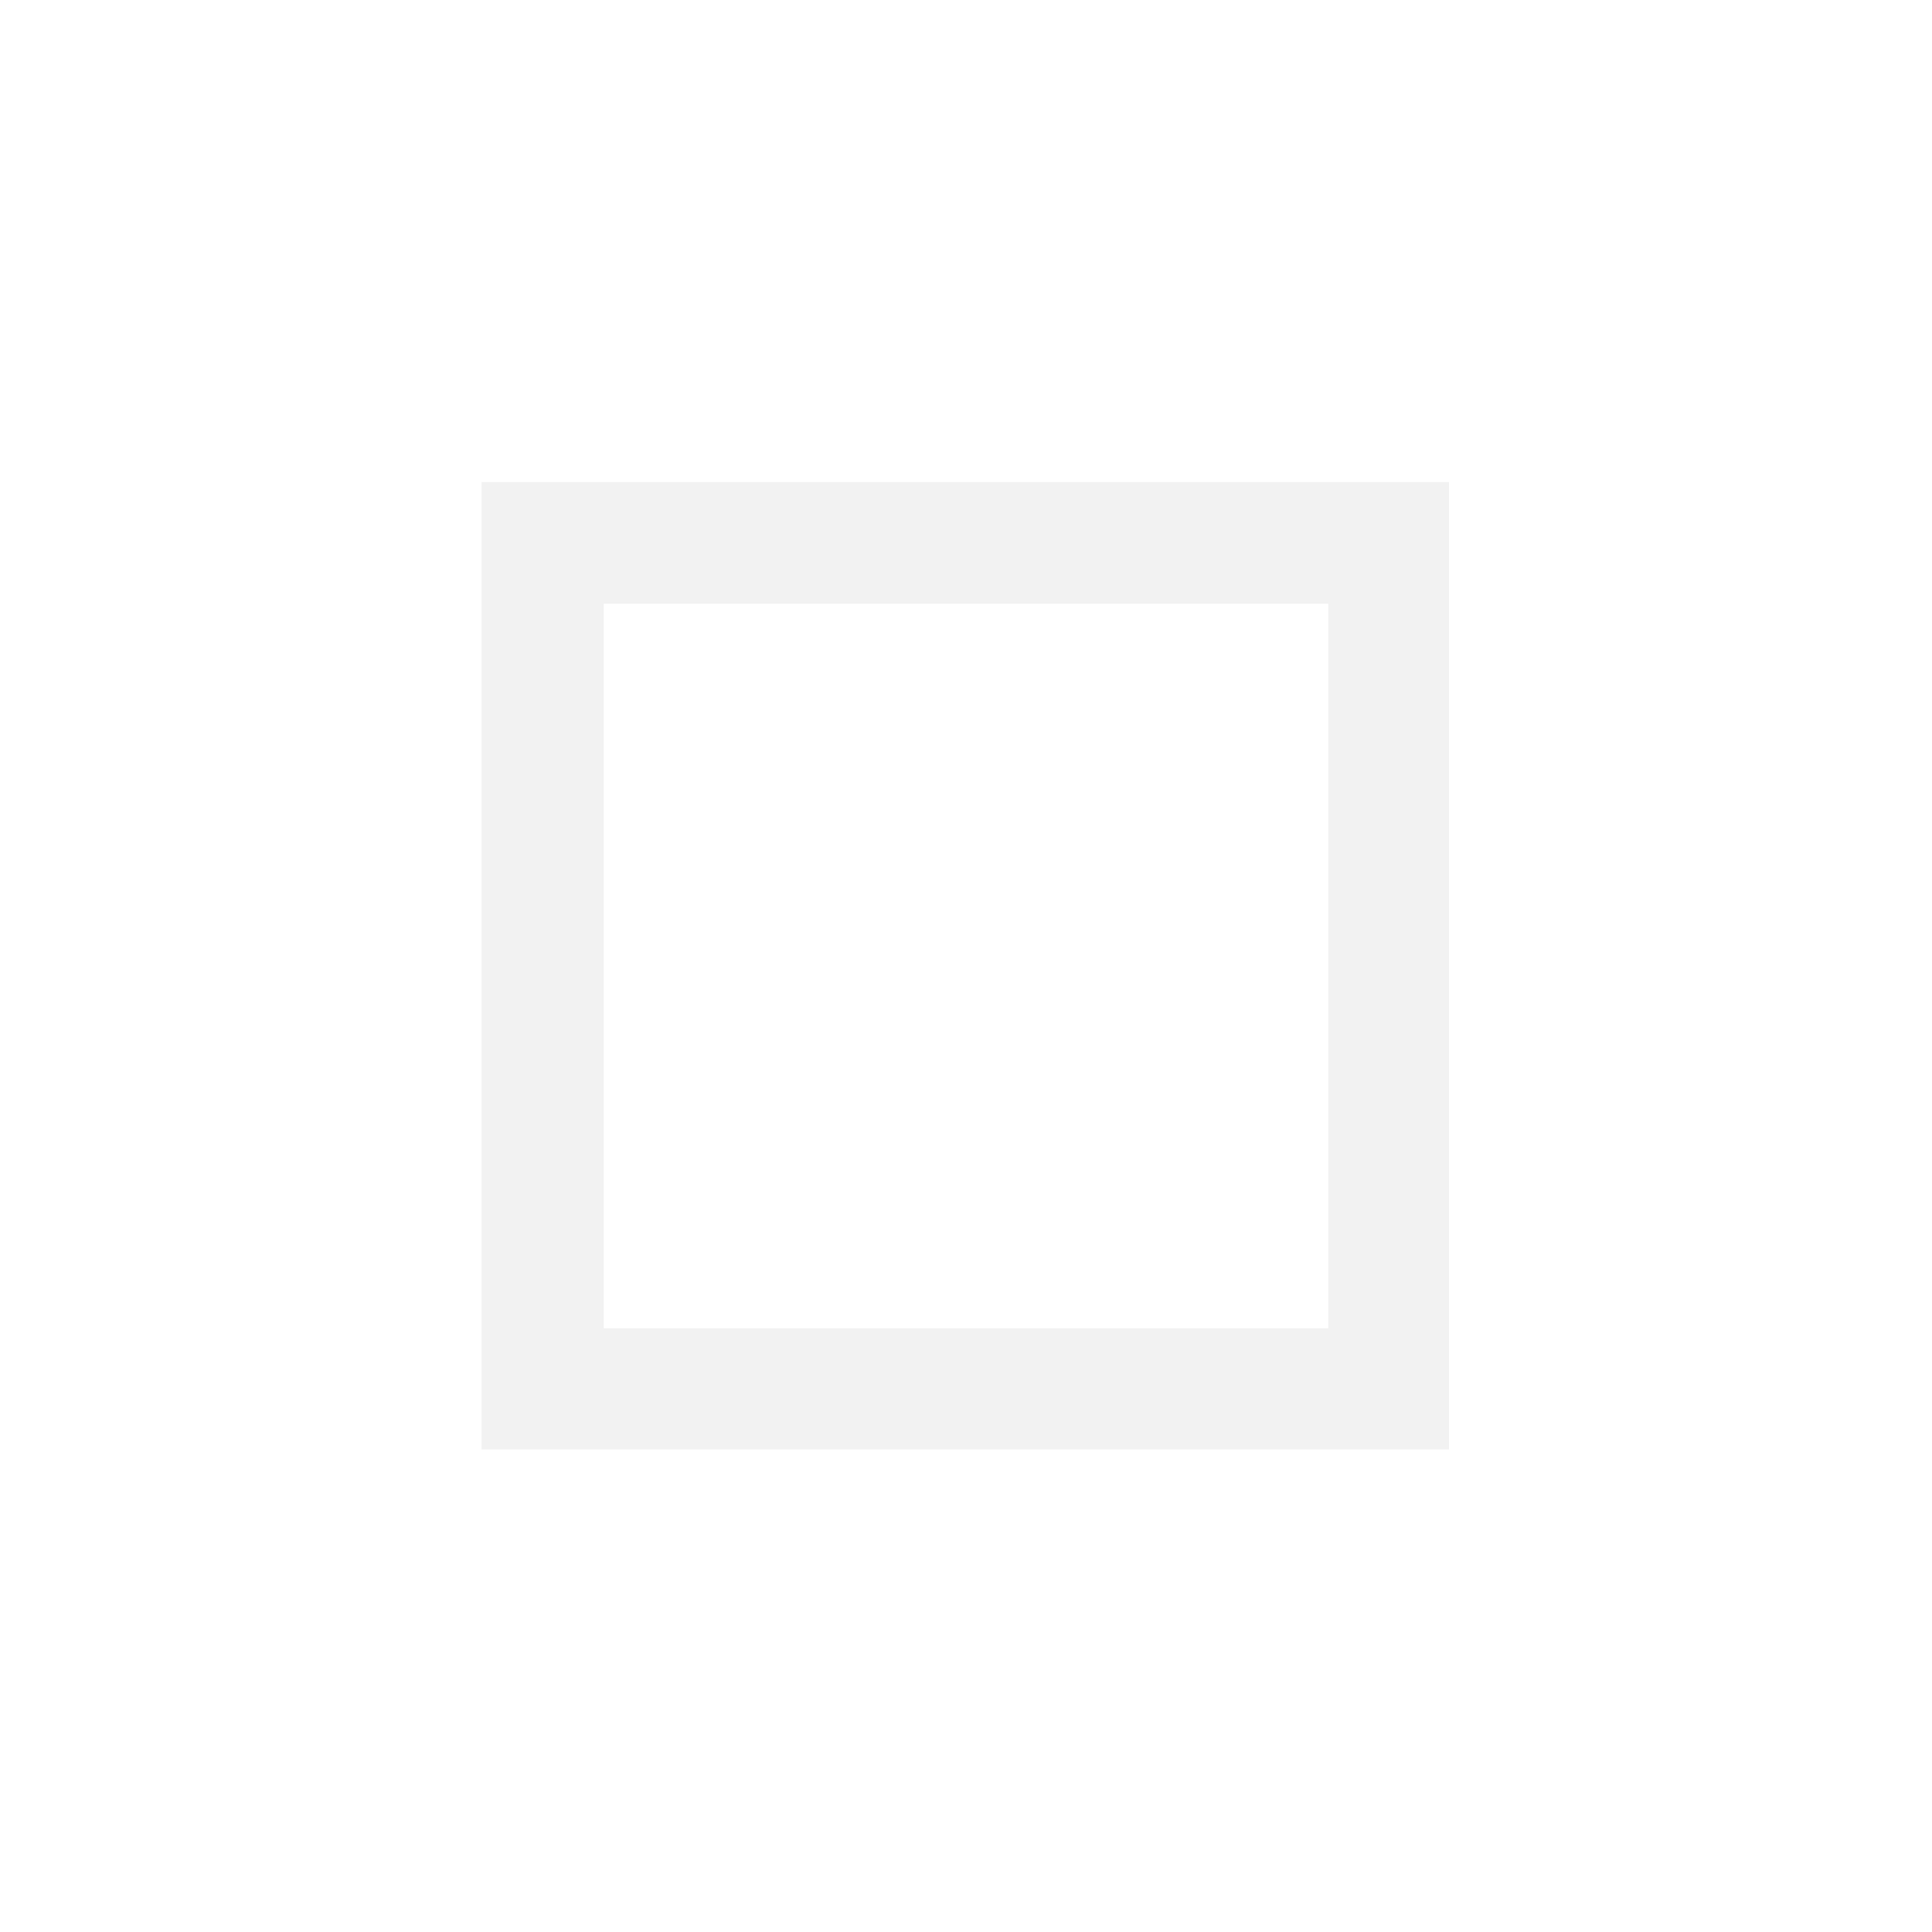
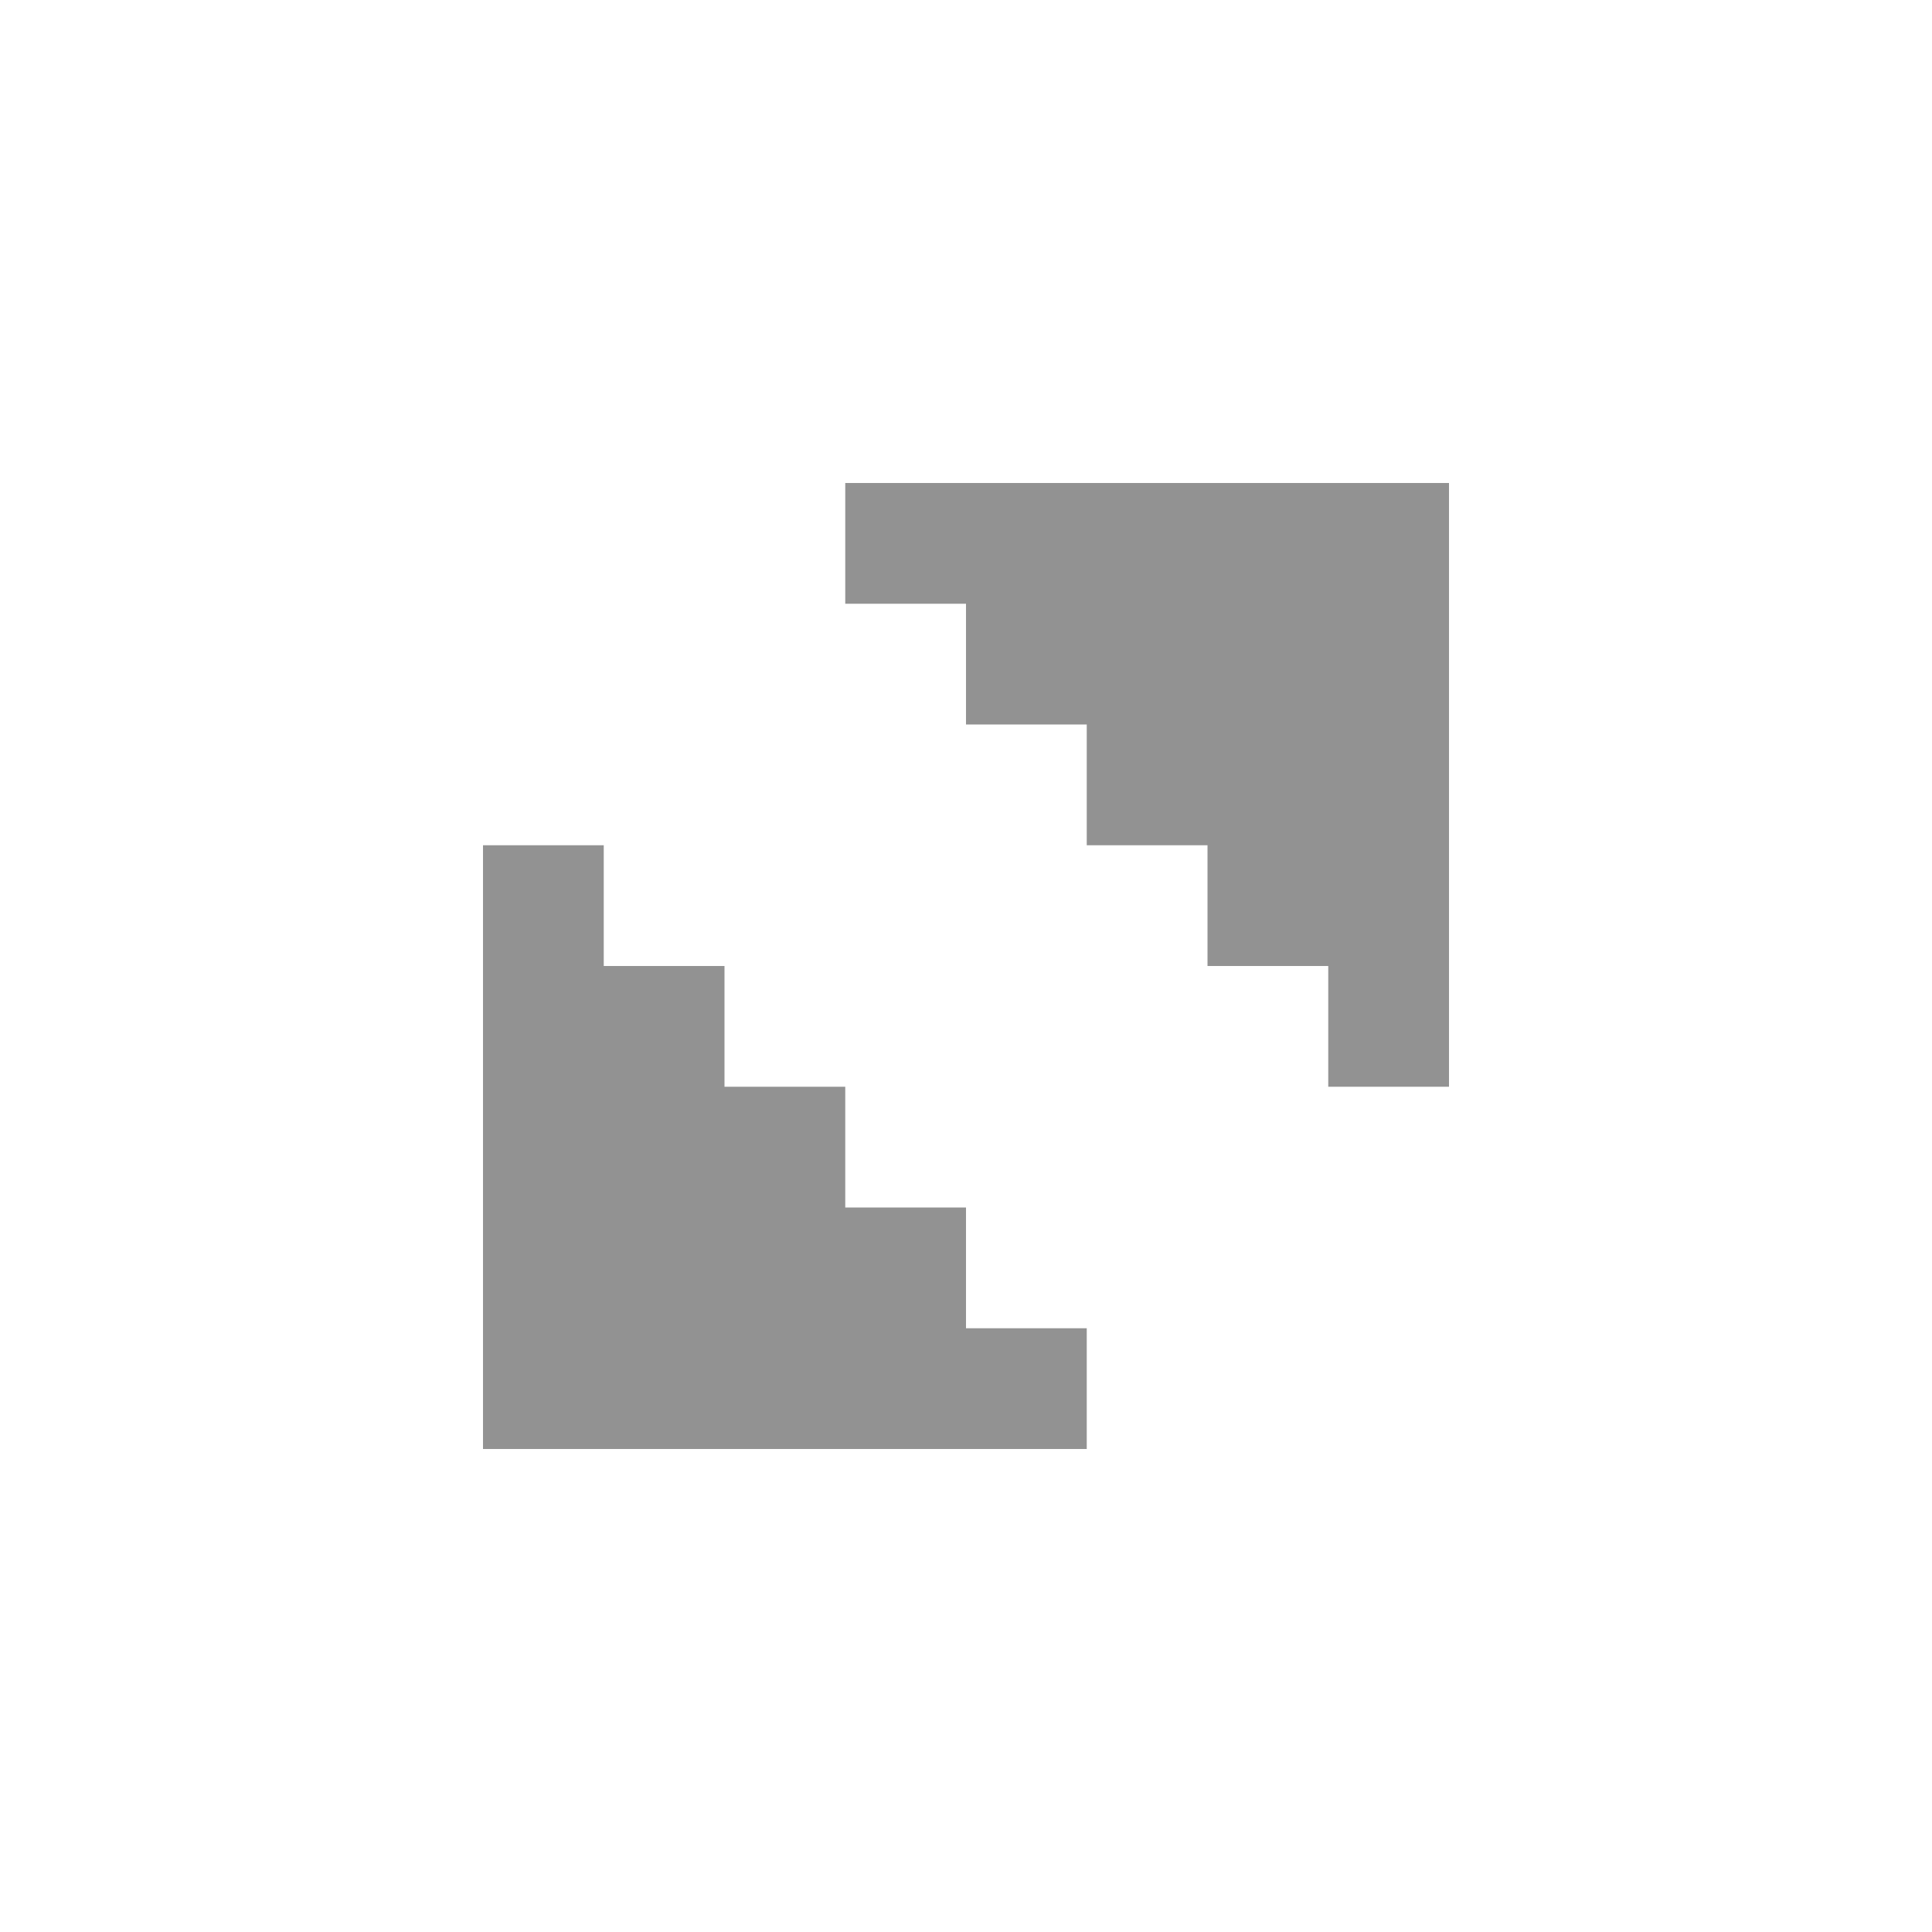
- <svg xmlns="http://www.w3.org/2000/svg" height="16px" viewBox="0 0 16 16" width="16px" version="1.1" id="svg4">
-   <defs id="defs8" />
-   <path d="m 3.988,3.992 v 8.012 H 12 V 3.992 Z M 5,5 h 6 v 6 H 5 Z" fill="#2e3436" id="path2" style="fill:#e6e6e6;fill-opacity:0.5" />
+ <svg xmlns="http://www.w3.org/2000/svg" height="16px" viewBox="0 0 16 16" width="16px" version="1.1" id="svg4" xml:space="preserve">
+   <defs id="defs8">
+     <style type="text/css" id="current-color-scheme-36">
+       .ColorScheme-Text {
+         color:#eff0f1;
+       }
+       .ColorScheme-NegativeText {
+         color:#da4453;
+       }
+       </style>
+     <style type="text/css" id="current-color-scheme-367">
+       .ColorScheme-Text {
+         color:#eff0f1;
+       }
+       .ColorScheme-NegativeText {
+         color:#da4453;
+       }
+       </style>
+     <style type="text/css" id="current-color-scheme-5">
+       .ColorScheme-Text {
+         color:#eff0f1;
+       }
+       .ColorScheme-NegativeText {
+         color:#da4453;
+       }
+       </style>
+     <style type="text/css" id="current-color-scheme-36-3">
+       .ColorScheme-Text {
+         color:#eff0f1;
+       }
+       .ColorScheme-NegativeText {
+         color:#da4453;
+       }
+       </style>
+     <style type="text/css" id="current-color-scheme-62">
+       .ColorScheme-Text {
+         color:#eff0f1;
+       }
+       .ColorScheme-NegativeText {
+         color:#da4453;
+       }
+       </style>
+     <style type="text/css" id="current-color-scheme-5-9">
+       .ColorScheme-Text {
+         color:#eff0f1;
+       }
+       .ColorScheme-NegativeText {
+         color:#da4453;
+       }
+       </style>
+     <style type="text/css" id="current-color-scheme-36-3-1">
+       .ColorScheme-Text {
+         color:#eff0f1;
+       }
+       .ColorScheme-NegativeText {
+         color:#da4453;
+       }
+       </style>
+   </defs>
+   <style type="text/css" id="current-color-scheme">
+         .ColorScheme-Text {
+             color:#eff0f1;
+         }
+     </style>
+   <style type="text/css" id="current-color-scheme-535">
+         .ColorScheme-Text {
+             color:#eff0f1;
+         }
+     </style>
+   <style type="text/css" id="current-color-scheme-53">
+         .ColorScheme-Text {
+             color:#eff0f1;
+         }
+     </style>
+   <style type="text/css" id="current-color-scheme-3">
+         .ColorScheme-Text {
+             color:#eff0f1;
+         }
+     </style>
+   <style type="text/css" id="current-color-scheme-3-5">
+         .ColorScheme-Text {
+             color:#eff0f1;
+         }
+     </style>
+   <style type="text/css" id="current-color-scheme-3-3">
+         .ColorScheme-Text {
+             color:#eff0f1;
+         }
+     </style>
+   <style type="text/css" id="current-color-scheme-36-35">
+         .ColorScheme-Text {
+             color:#eff0f1;
+         }
+     </style>
+   <style type="text/css" id="current-color-scheme-6">
+         .ColorScheme-Text {
+             color:#eff0f1;
+         }
+     </style>
+   <style type="text/css" id="current-color-scheme-3-7">
+         .ColorScheme-Text {
+             color:#eff0f1;
+         }
+     </style>
+   <style type="text/css" id="current-color-scheme-3-2">
+         .ColorScheme-Text {
+             color:#eff0f1;
+         }
+     </style>
+   <style type="text/css" id="current-color-scheme-3-3-7">
+         .ColorScheme-Text {
+             color:#eff0f1;
+         }
+     </style>
+   <style type="text/css" id="current-color-scheme-36-0">
+         .ColorScheme-Text {
+             color:#eff0f1;
+         }
+     </style>
+   <style type="text/css" id="current-color-scheme-6-9">
+         .ColorScheme-Text {
+             color:#eff0f1;
+         }
+     </style>
+   <style type="text/css" id="current-color-scheme-3-7-3">
+         .ColorScheme-Text {
+             color:#eff0f1;
+         }
+     </style>
+   <path id="rect1" style="fill:#262626;stroke-width:2.236;fill-opacity:0.5" d="m 7,4 v 1 h 1 v 1 h 1 v 1 h 1 v 1 h 1 v 1 h 1 V 5 4 h -1 z" />
+   <path id="path3" style="fill:#262626;stroke-width:2.236;fill-opacity:0.5" d="M 9,12 V 11 H 8 V 10 H 7 V 9 H 6 V 8 H 5 V 7 H 4 v 4 1 h 1 z" />
</svg>
